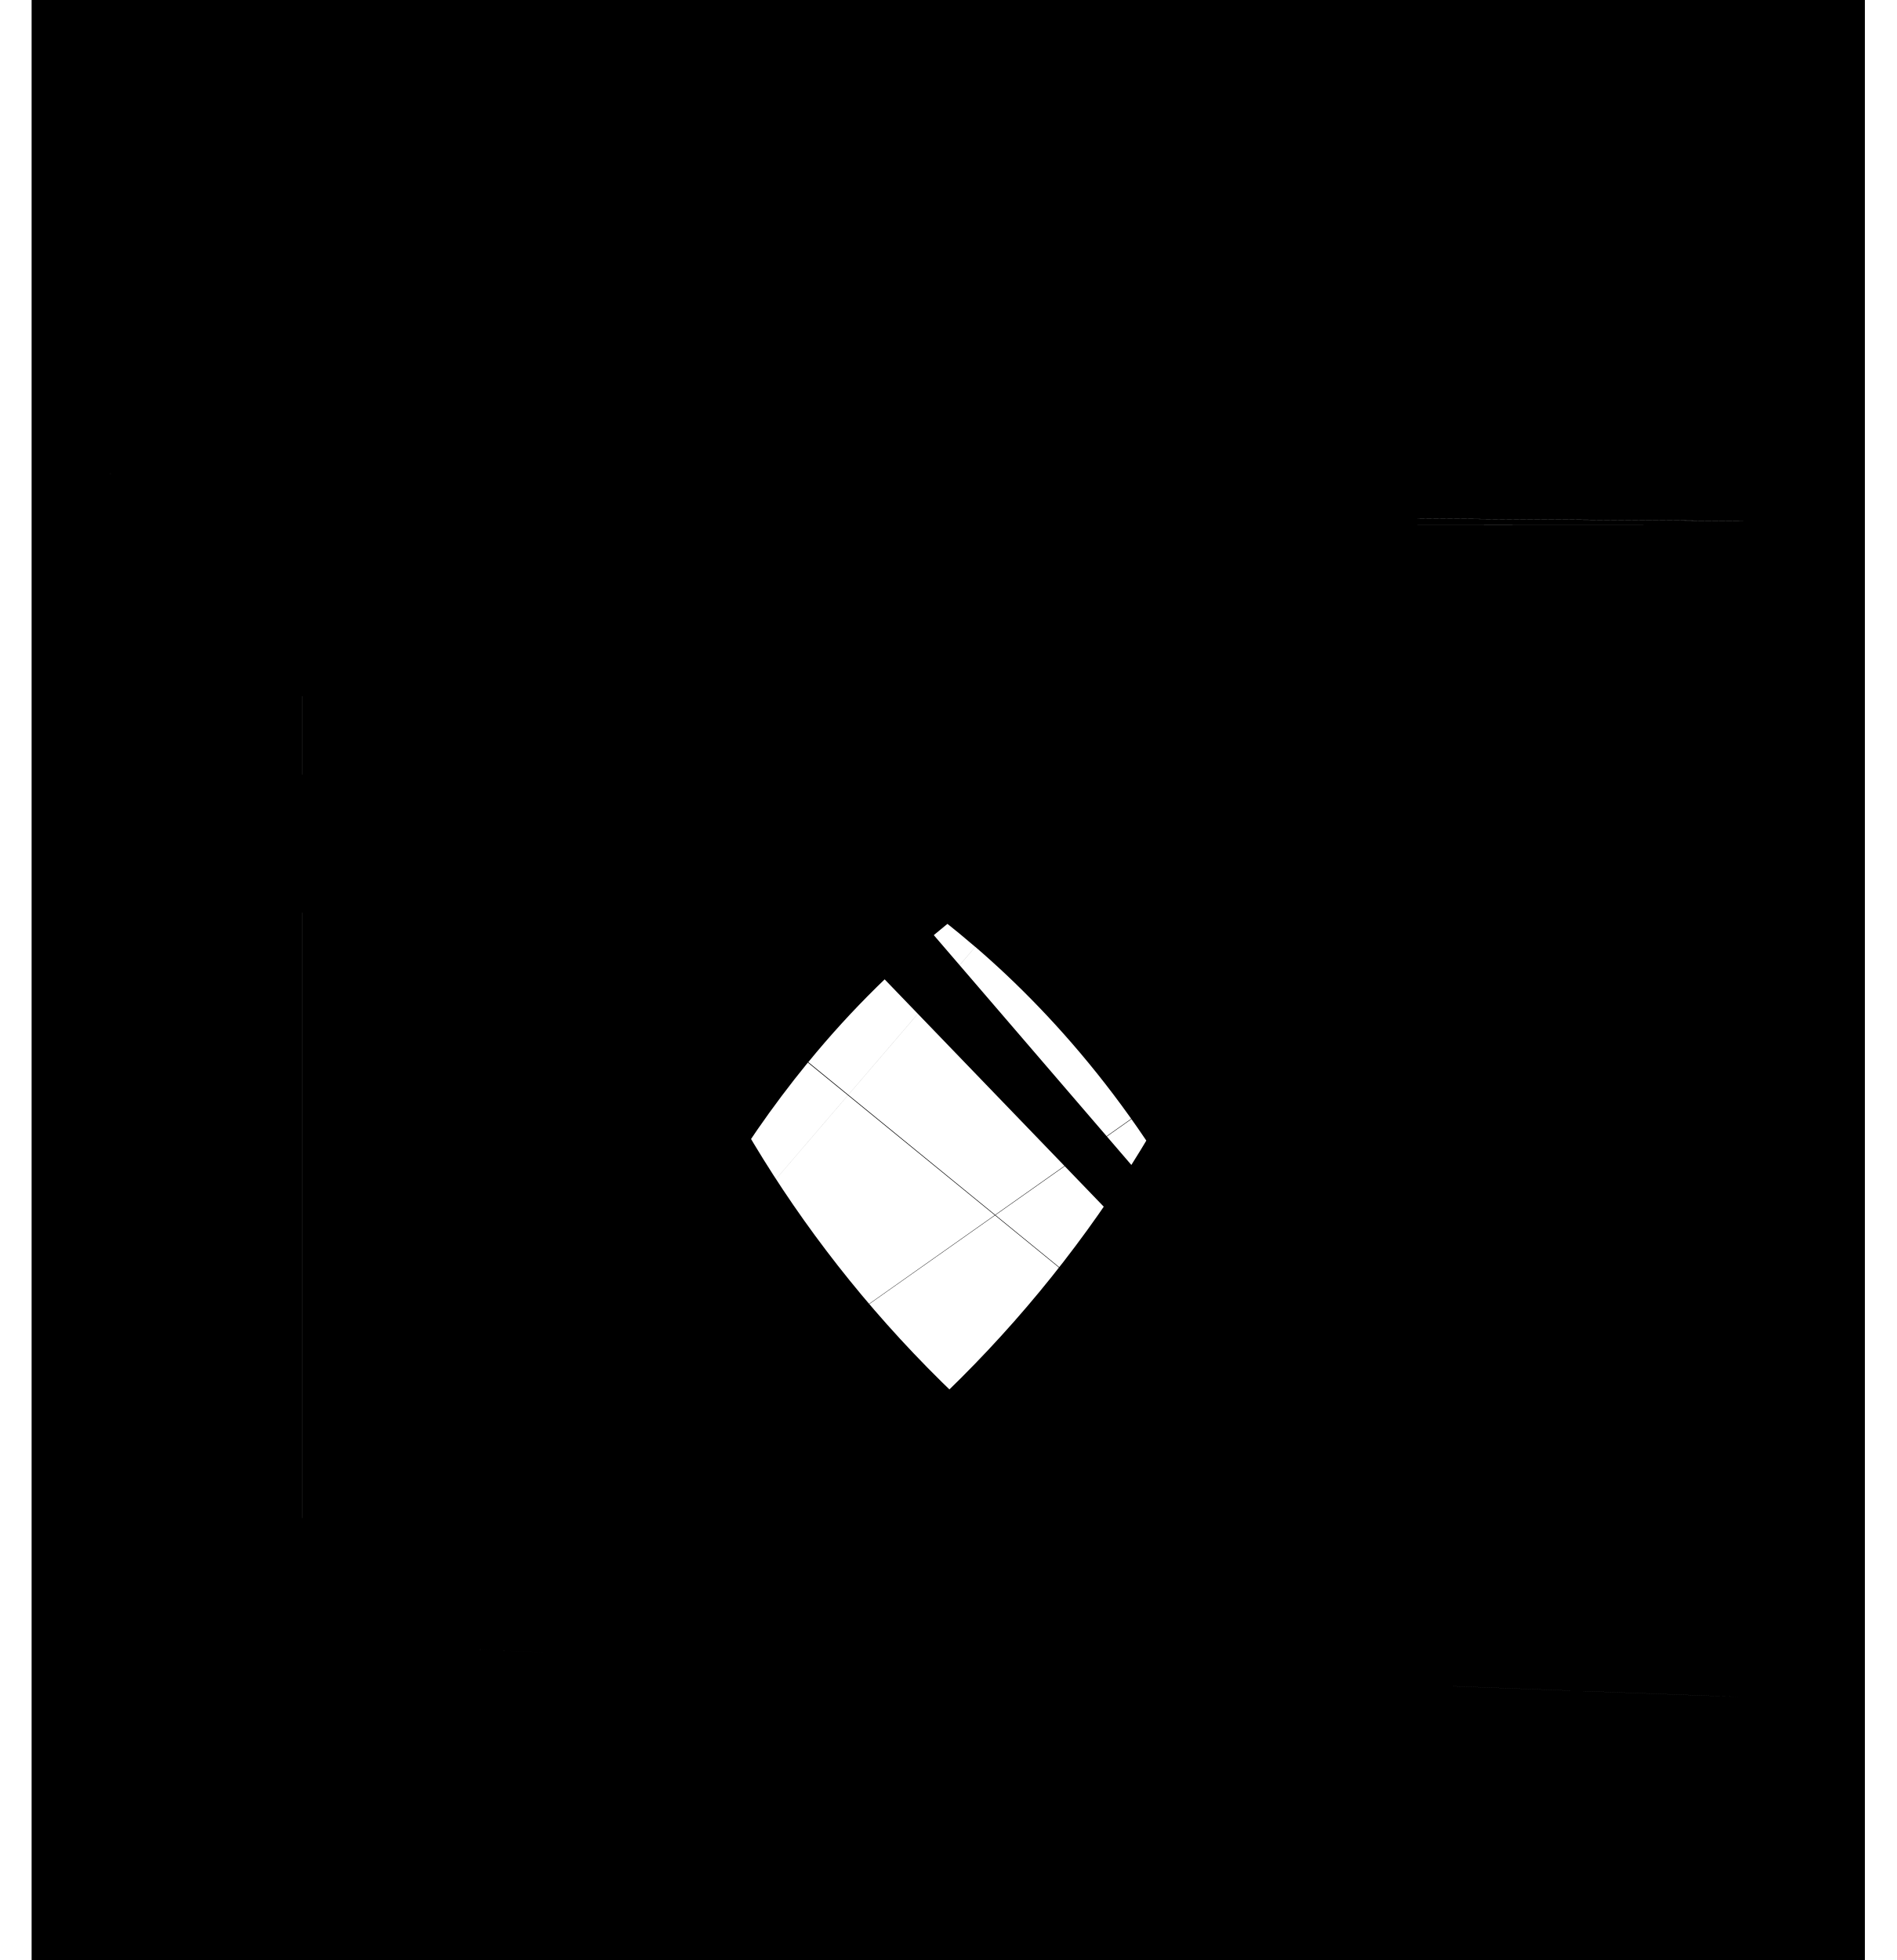
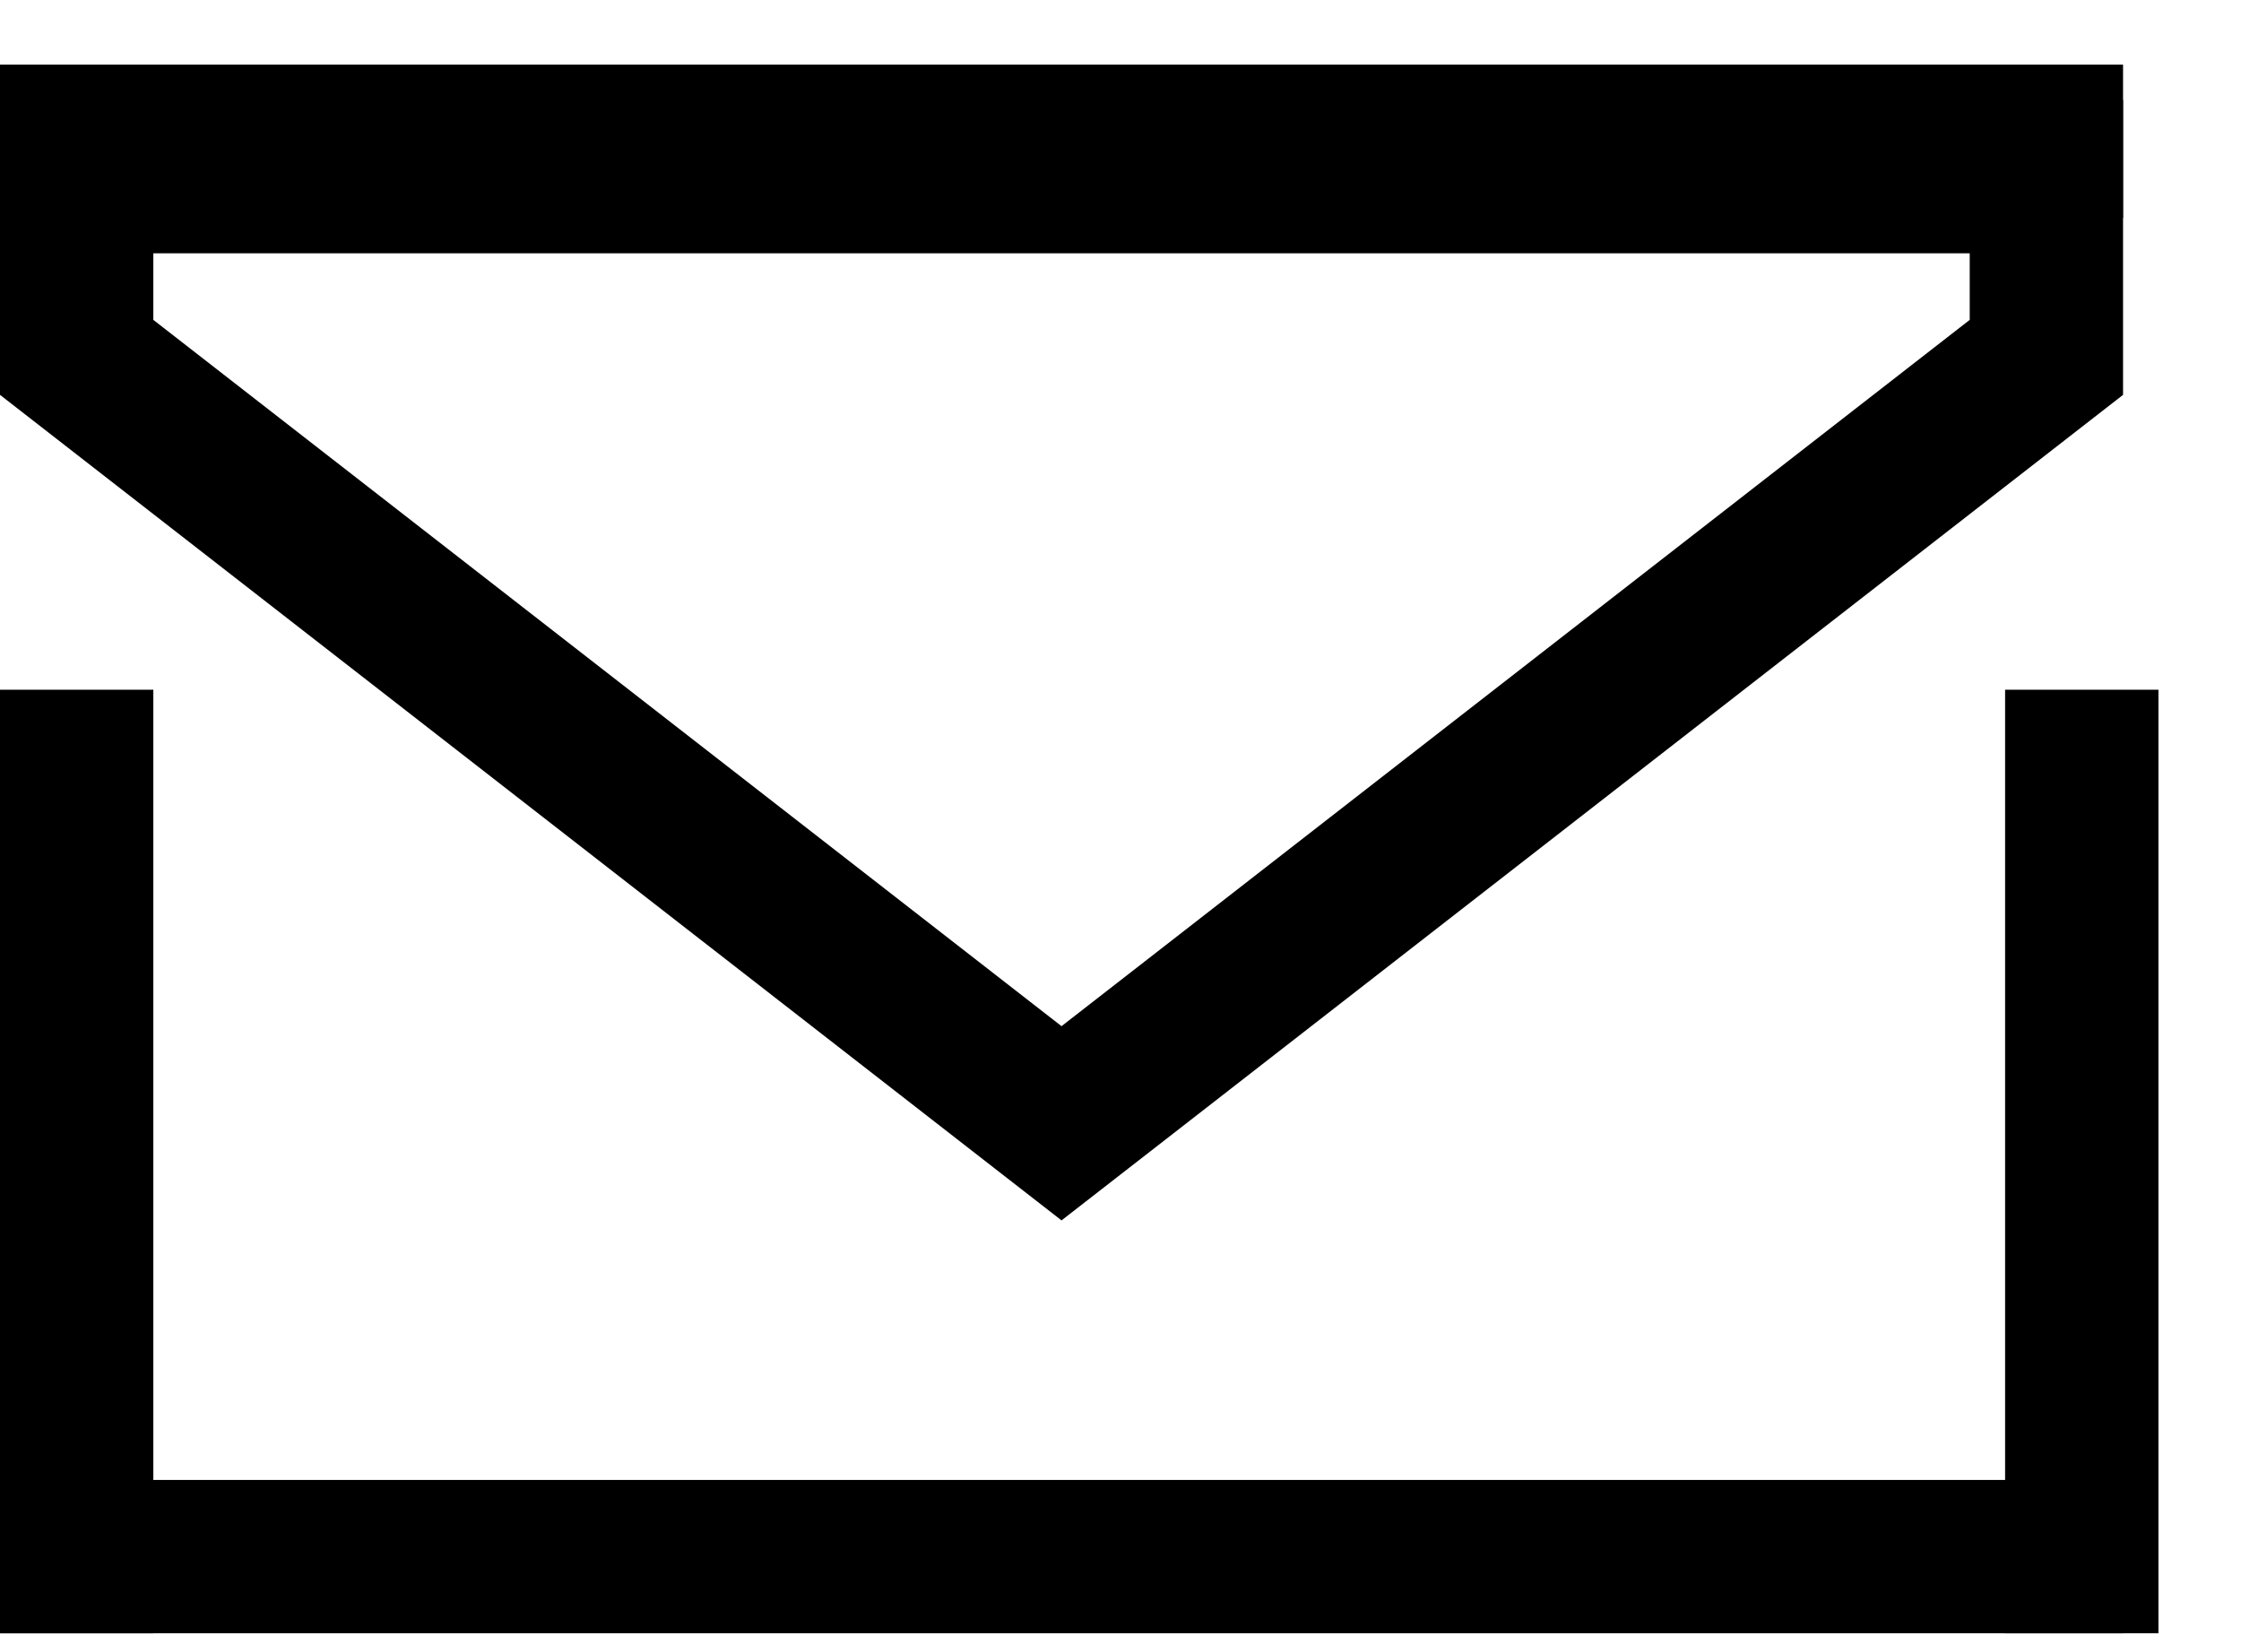
- <svg xmlns="http://www.w3.org/2000/svg" width="30" height="31" viewBox="0 0 30 31" fill="currentColor">
-   <g clip-path="url(#aaa)">
-     <path d="M21.276 18.473c-1.706 0-3.088 1.479-3.088 3.301 0 1.824 1.383 3.302 3.088 3.302 1.706 0 3.088-1.478 3.088-3.302 0-1.823-1.383-3.3-3.088-3.3Zm0 5.013c-.884 0-1.6-.766-1.6-1.71 0-.947.716-1.713 1.6-1.713.884 0 1.602.766 1.602 1.712 0 .945-.718 1.711-1.602 1.711ZM12.107-.01c-1.76 0-3.187 1.525-3.187 3.407 0 1.882 1.426 3.407 3.187 3.407 1.76 0 3.187-1.524 3.187-3.407S13.867-.01 12.107-.01Zm0 5.476c-1.07 0-1.936-.926-1.936-2.07 0-1.142.866-2.069 1.935-2.069 1.07 0 1.936.927 1.936 2.07 0 1.143-.866 2.069-1.936 2.069ZM8.727 17.61c-1.294 0-2.341 1.12-2.341 2.503s1.047 2.503 2.34 2.503c1.295 0 2.342-1.12 2.342-2.503 0-1.382-1.047-2.503-2.341-2.503ZM8.5 19.5c-.459 0 1.158 1.104 1.158.613 0-.49-1.617.387-1.158.387.459 0 1.057-.877 1.057-.388 0 .49-.598-.612-1.057-.612ZM19 9.763s3.04-.839 6.178 1.494c.907.76 1.765 1.336 1.152 2.122-.343.34-.637.657-1.716-.524-1.054-.76-2.72-1.898-5.614-1.442-1.128.237-1.961.551-3.556 2.15-1.593 1.598-3.972 2.725-6.497 2.489-2.525-.236-3.849-1.258-5.246-2.542-.294-.42-.294-.865-.123-1.127.171-.262.833-.524 1.201-.132.368.394 2.109 1.966 3.825 2.07 1.716.105 3.433.21 5.737-1.965 2.306-2.174 3.458-2.331 4.66-2.593Z" />
-     <mask id="b">
-       <path d="M29.146 26.816V8.157c0-.578-.374-.65-.524-.655h-.506c-.493 0-.536.557-.538.739V8.3c.002 3.609.01 18.254-.002 18.54a2.681 2.681 0 0 1-.82 1.887c-.809.695-1.618.603-1.618.603s-20.177 0-20.655-.026c-.38-.066-1.042-.21-1.606-1.01-.564-.798-.453-1.847-.453-1.847V8.315c0-.839-.675-.812-.675-.812h-.307c-.536 0-.585.588-.588.776v18.537c0 1.337.453 2.398 1.548 3.337 1.094.939 2.375.856 2.375.856s19.723 0 20.581-.002c.859-.003 1.986-.417 2.916-1.556.93-1.138.872-2.635.872-2.635Z" />
-     </mask>
-     <path d="M29.146 26.816V8.157c0-.578-.374-.65-.524-.655h-.506c-.493 0-.536.557-.538.739V8.3c.002 3.609.01 18.254-.002 18.54a2.681 2.681 0 0 1-.82 1.887c-.809.695-1.618.603-1.618.603s-20.177 0-20.655-.026c-.38-.066-1.042-.21-1.606-1.01-.564-.798-.453-1.847-.453-1.847V8.315c0-.839-.675-.812-.675-.812h-.307c-.536 0-.585.588-.588.776v18.537c0 1.337.453 2.398 1.548 3.337 1.094.939 2.375.856 2.375.856s19.723 0 20.581-.002c.859-.003 1.986-.417 2.916-1.556.93-1.138.872-2.635.872-2.635Z" />
-     <path d="M29.146 26.816h-20v.387l.015.387 19.985-.774Zm-.524-19.314.71-19.987-.355-.013h-.355v20Zm-1.044.739-20-.15v.15h20Zm0 .06h-20v.008l20-.008Zm-.002 18.54-19.985-.758v.013l19.986.745Zm-.82 1.887 13.039 15.165.431-.37.41-.396-13.88-14.399Zm-1.618.603 2.26-19.872-1.127-.128h-1.133v20Zm-20.655-.026-3.395 19.71 1.134.195 1.148.064 1.113-19.97Zm-1.606-1.01-16.344 11.528.004.006 16.34-11.533Zm-.453-1.847 19.89 2.098.11-1.046v-1.052h-20ZM1.749 7.503v20h.388l.388-.015-.776-19.985Zm-.895.776-19.998-.289-.002.145v.144h20Zm1.548 21.874L-10.624 45.33 2.403 30.153Zm2.375.856v-20h-.643l-.64.041 1.283 19.96Zm23.497-1.558 15.49 12.654.005-.008-15.495-12.646Zm20.872-2.635V8.157h-40v18.659h40Zm0-18.659c0-4.97-1.859-11.419-7.618-16.084-4.89-3.96-10.03-4.481-12.196-4.558l-1.42 39.974a19.462 19.462 0 0 1-11.56-4.332c-5.535-4.483-7.206-10.608-7.206-15h40ZM28.622-12.498h-.506v40h.506v-40Zm-.506 0a20.47 20.47 0 0 0-12.283 4.083A20.526 20.526 0 0 0 9.414-.38 21.134 21.134 0 0 0 7.579 8.09l39.999.299c-.006.733-.014 3.914-1.667 7.598a19.474 19.474 0 0 1-6.096 7.61 19.53 19.53 0 0 1-11.699 3.904v-40ZM7.578 8.241V8.292h40V8.24h-40Zm0 .05V8.302h40V8.291h-40Zm0 .018.004 10.511a8367.03 8367.03 0 0 1-.002 7.252c-.002.788-.006.45.01.011L47.563 27.6c.02-.51.018-1.37.018-1.45l.002-1.808v-5.528c0-4.15-.003-8.719-.004-10.52l-40 .016Zm.012 17.787c.05-1.35.384-7.042 5.285-11.767l27.761 28.798c6.396-6.166 6.852-13.536 6.927-15.54L7.59 26.096Zm6.126-12.533a17.513 17.513 0 0 1 7.807-3.843 17.962 17.962 0 0 1 4.628-.362 19.227 19.227 0 0 1 1.172.093l.037.004.019.002c.01.001.019.002-2.241 19.874-2.26 19.872-2.25 19.873-2.241 19.874l.018.003c.013 0 .025.002.038.004a14.8 14.8 0 0 0 .553.053 20.798 20.798 0 0 0 2.275.064 22.044 22.044 0 0 0 3.983-.468 22.487 22.487 0 0 0 10.03-4.968l-26.078-30.33Zm11.422 15.768v-20h-.866a17598.02 17598.02 0 0 1-16.322-.01l-2.357-.007c-1.071-.005-.613-.013.002.022L3.37 49.274c.97.054 7.17.051 11.606.054l6.997.003h3.164v-20ZM7.877 9.595c.432.074 2.526.427 4.938 1.653a17.618 17.618 0 0 1 6.401 5.514L-13.463 39.83c4.995 7.076 11.877 8.725 14.551 9.186l6.789-39.42Zm11.344 7.173c2.348 3.33 2.908 6.51 3.08 7.955a16.586 16.586 0 0 1 .049 3.439 18.522 18.522 0 0 1-.027.29l-.005.047-.002.024-.002.012c0 .005 0 .011-19.89-2.087-19.89-2.098-19.89-2.092-19.891-2.086l-.002.012a19.73 19.73 0 0 0-.036.385 21.677 21.677 0 0 0-.078 1.584c-.011.81.016 1.863.16 3.08.257 2.169 1.043 6.27 3.956 10.4L19.22 16.768Zm3.203 9.68V8.315h-40v18.133h40Zm0-18.133c0-6.89-3.412-14.004-10.265-17.999a20.69 20.69 0 0 0-11.136-2.8H.998c-.012.001-.024.002.751 19.987.776 19.985.763 19.985.751 19.985l-.024.001-.05.002a28.574 28.574 0 0 1-.3.008 19.374 19.374 0 0 1-10.112-2.626 19.387 19.387 0 0 1-7.239-7.434 19.028 19.028 0 0 1-2.351-9.124h40ZM1.748-12.497h-.307v40h.307v-40Zm-.307 0c-4.037 0-8.32 1.191-12.061 3.905a20.562 20.562 0 0 0-6.553 7.946 21.166 21.166 0 0 0-1.972 8.636l39.996.578c-.011.758-.045 3.996-1.784 7.718a19.438 19.438 0 0 1-6.2 7.5 19.477 19.477 0 0 1-11.426 3.717v-40ZM-19.146 8.279V26.816h40V8.279h-40Zm0 18.537c0 7.063 2.92 13.705 8.522 18.514l26.052-30.354c1.294 1.111 2.854 2.871 3.993 5.373a15.716 15.716 0 0 1 1.433 6.467h-40Zm8.523 18.514A23.586 23.586 0 0 0-.143 50.5a23.616 23.616 0 0 0 5.087.51 21.335 21.335 0 0 0 .991-.034l.063-.004.03-.002h.016c.008-.001.016-.002-1.267-19.96C3.494 11.05 3.5 11.05 3.509 11.05l.015-.002.03-.001a429.613 429.613 0 0 1 .185-.01 19.735 19.735 0 0 1 .755-.025c.342-.004.702.002 1.077.021.737.037 1.607.13 2.571.334 1.88.398 4.642 1.34 7.285 3.609l-26.05 30.354Zm15.4-14.32v20H7.872l6.875-.001c5.007 0 10.202 0 10.668-.002l-.113-40H24.22l-2.443.001-7.033.001H4.778v20Zm20.638 19.997c7.104-.02 13.8-3.336 18.348-8.902L12.786 16.799c2.687-3.29 7.129-5.777 12.516-5.792l.113 40Zm18.354-8.91c3.245-3.977 4.434-8.096 4.913-10.529a24.742 24.742 0 0 0 .464-4.58 21.801 21.801 0 0 0-.015-.934c0-.006 0-.013-19.985.762-19.985.774-19.986.767-19.986.761v-.013l-.001-.025a18.379 18.379 0 0 1 .014-1.619c.033-.576.105-1.28.262-2.075.275-1.4 1.028-4.201 3.344-7.039l30.99 25.291Z" mask="url(#bb)" />
-   </g>
-   <defs>
-     <clipPath id="aaa">
-       <path transform="translate(.5)" d="M0 0h29v31H0z" />
-     </clipPath>
-   </defs>
+ <svg xmlns="http://www.w3.org/2000/svg" class="form__icon" aria-hidden="true" role="img" focusable="false" width="19" height="14" viewBox="0 0 19 14" stroke="currentColor" fill="none">
+   <line x1="0.65" y1="5.848" x2="0.65" y2="13.848" stroke-width="1.3" />
+   <line x1="17.65" y1="5.848" x2="17.65" y2="13.848" stroke-width="1.3" />
+   <line y1="13.198" x2="18" y2="13.198" stroke-width="1.3" />
+   <line y1="1.198" x2="18" y2="1.198" stroke-width="1.3" />
+   <path d="M17.35 3.03L9 9.524L0.65 3.03V1.498H3.5L9 1.498H14H17.35V3.03Z" stroke-width="1.3" />
</svg>
